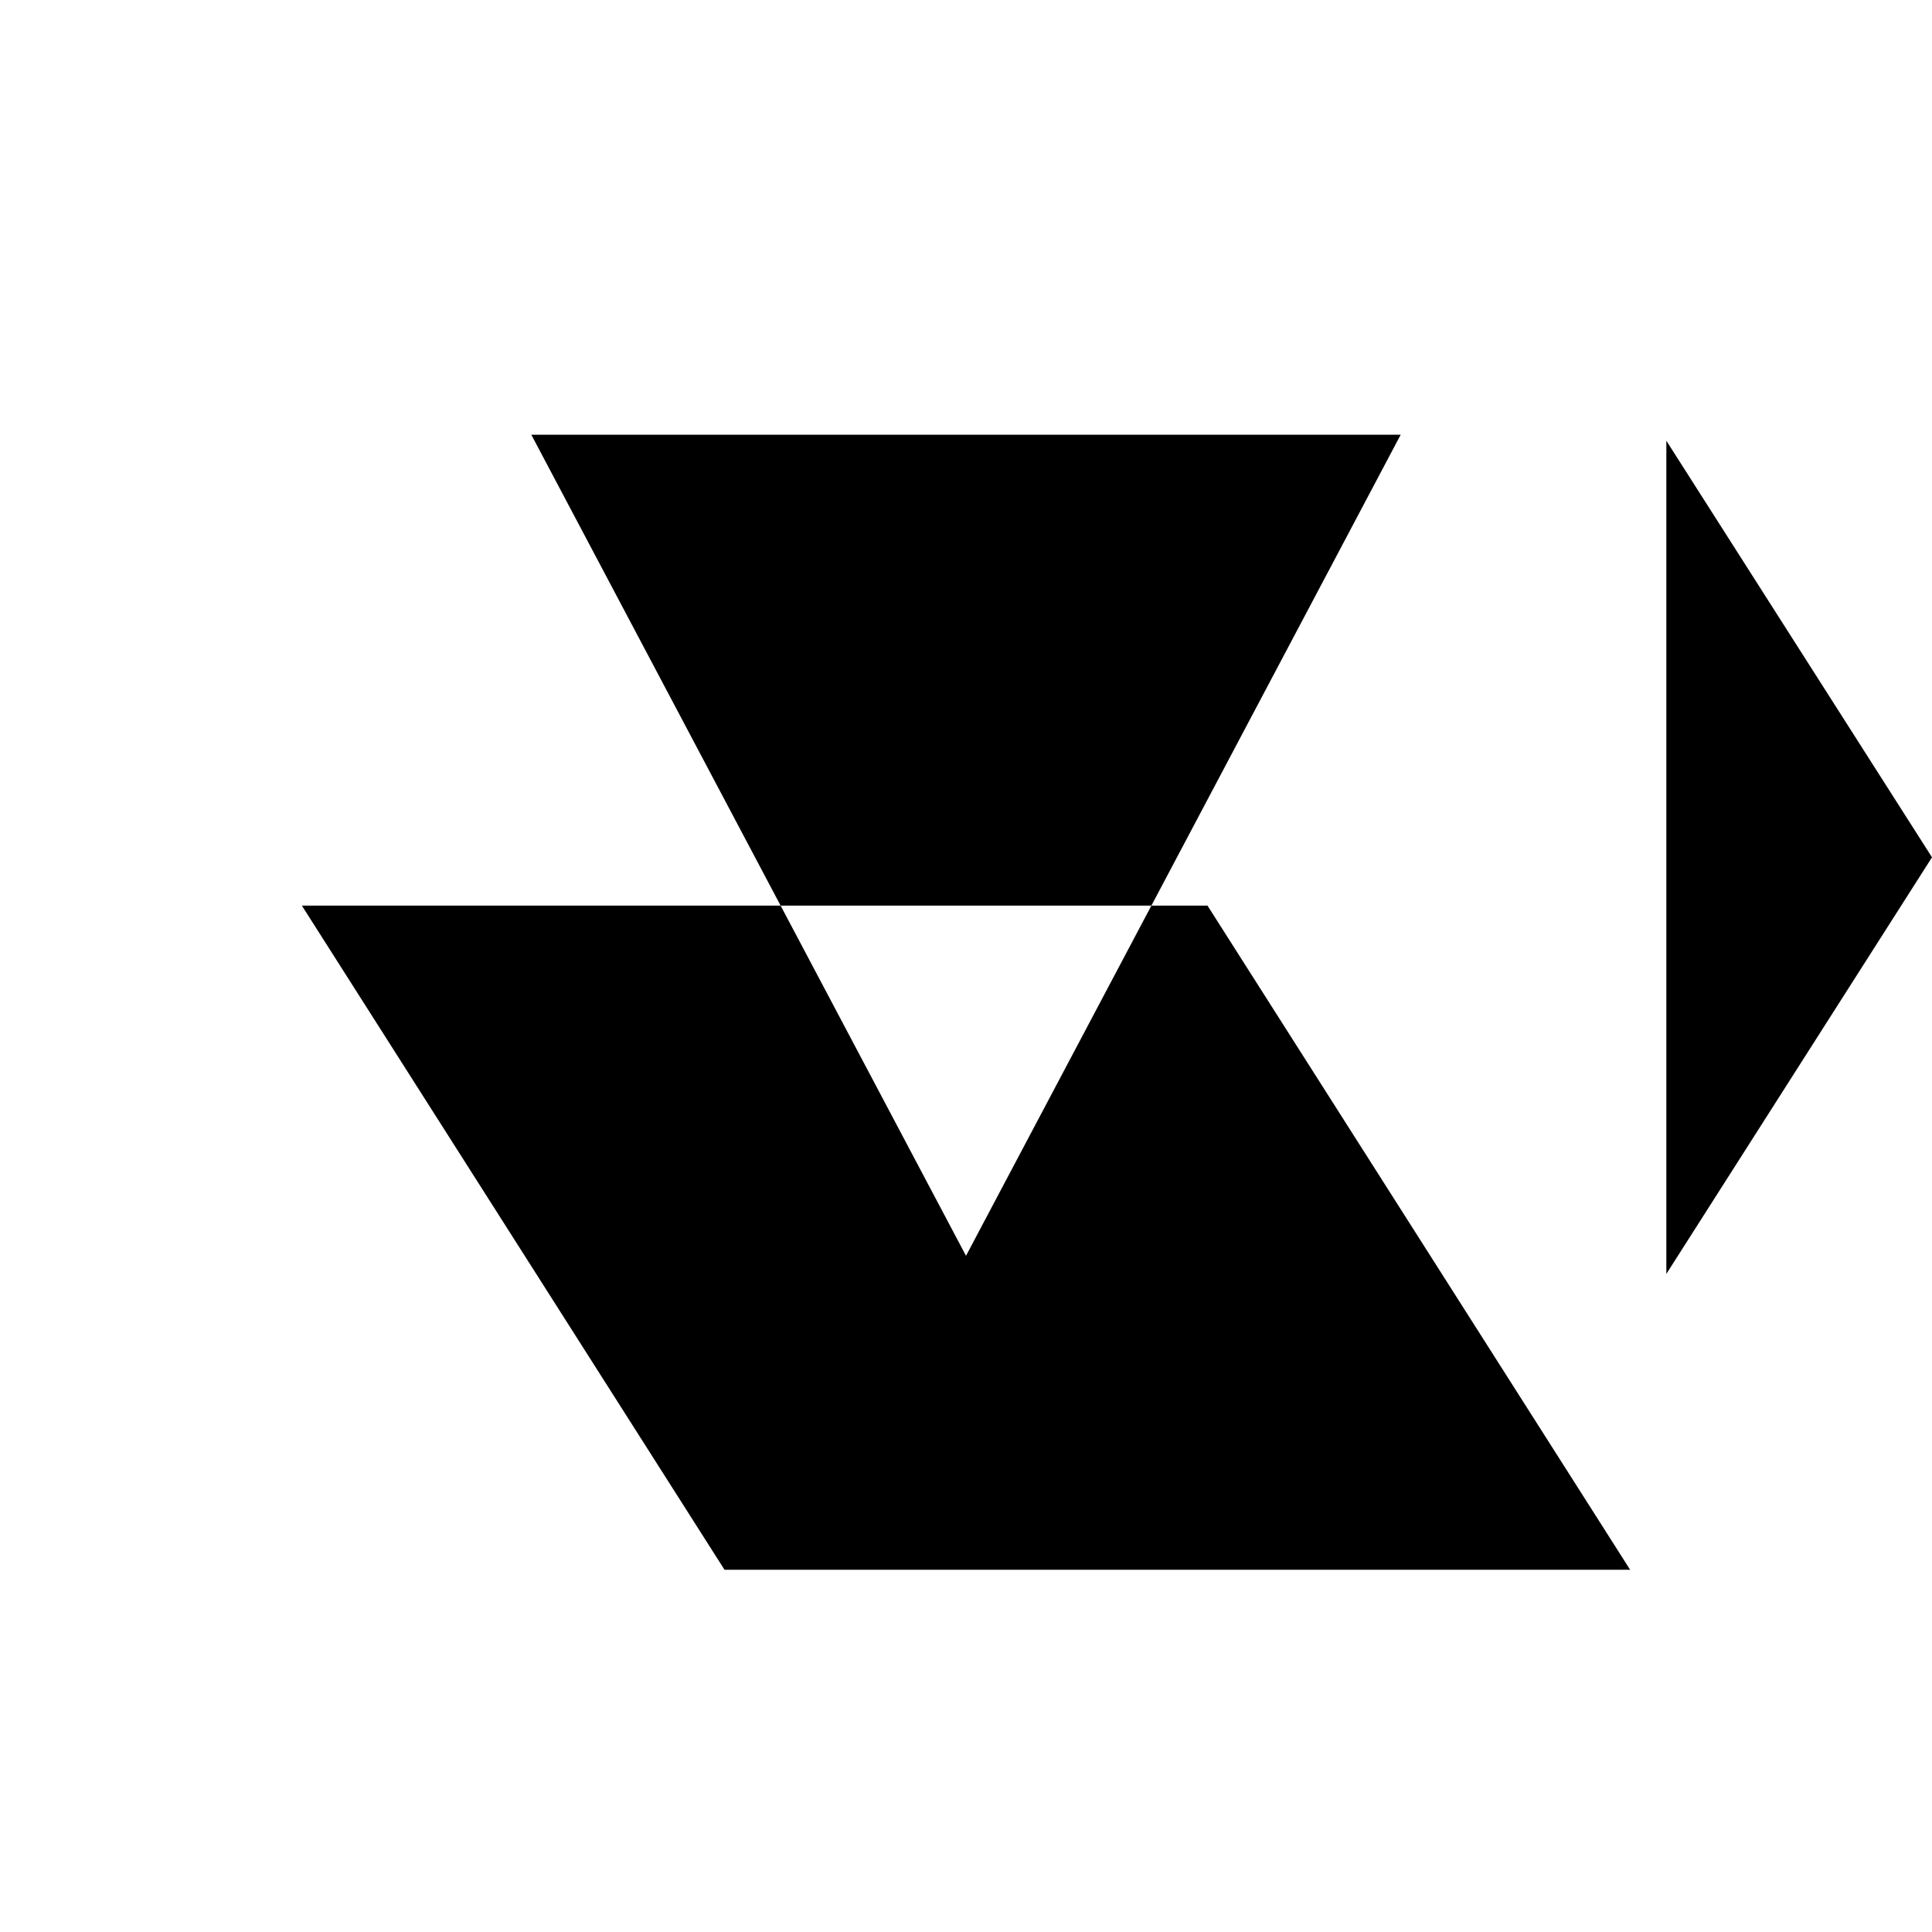
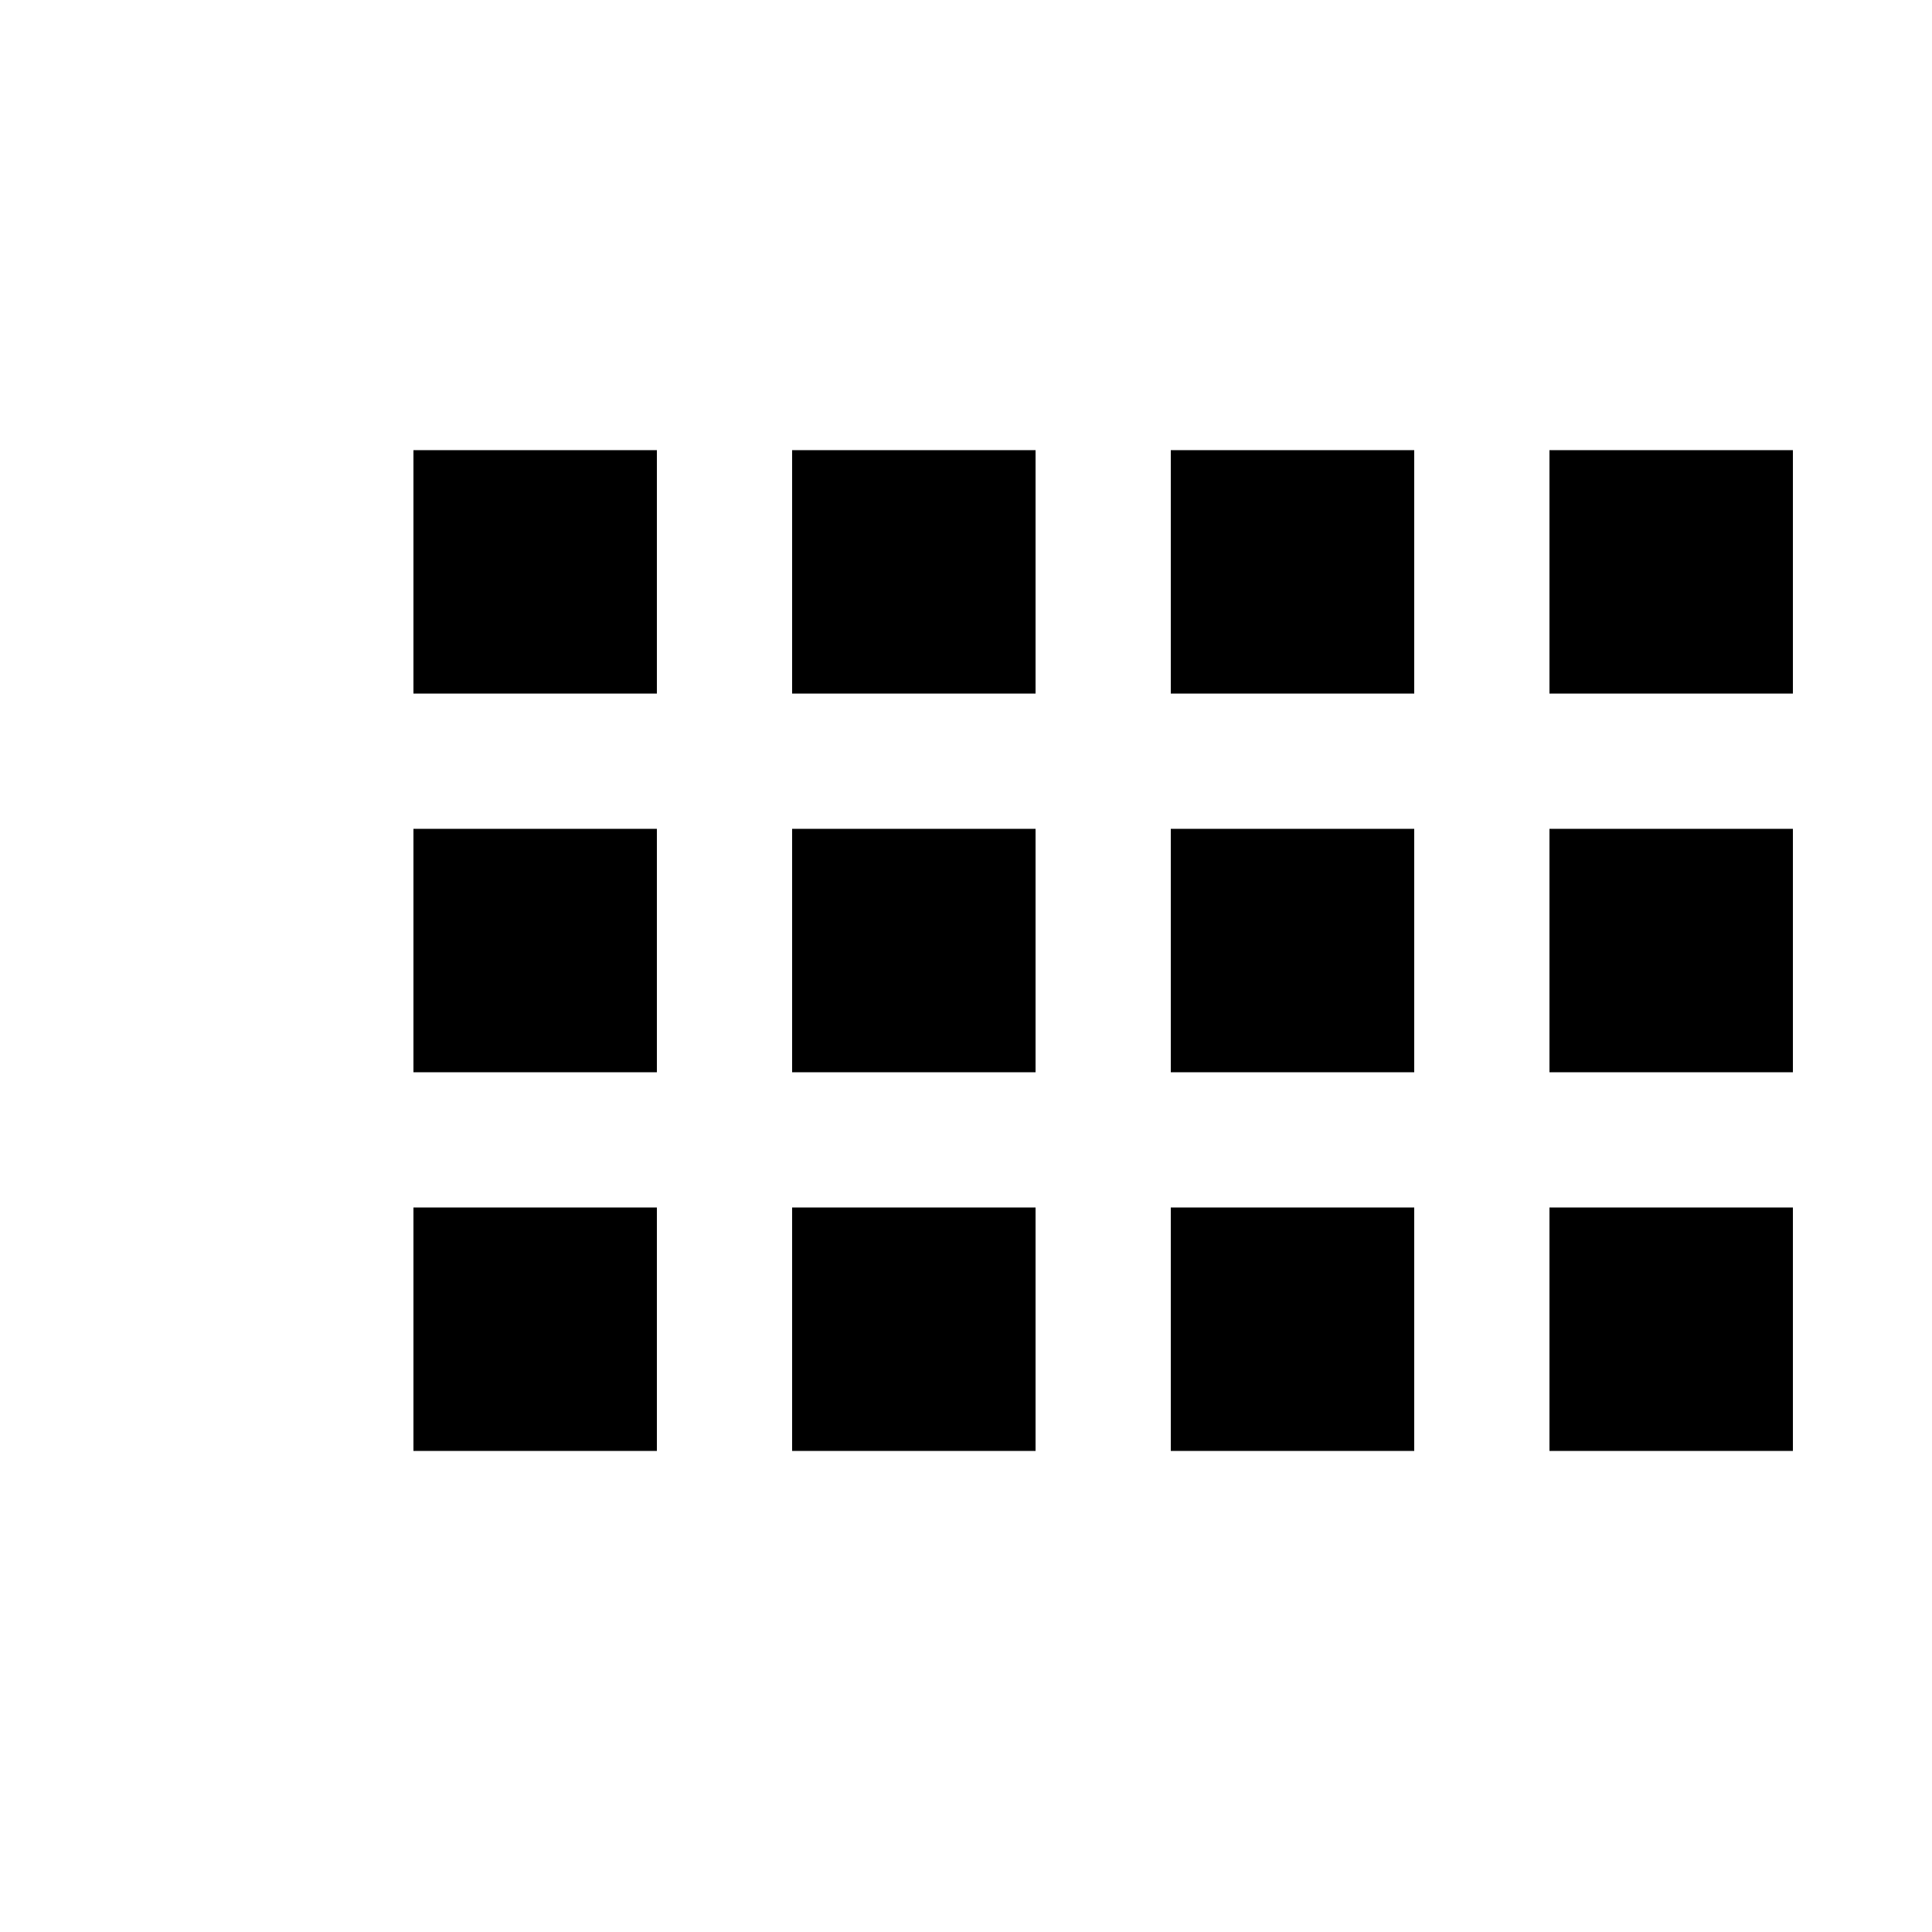
- <svg xmlns="http://www.w3.org/2000/svg" viewBox="0 0 128 128" fill="currentColor">
-   <path d="M35.2 28.8h57.6L64 83.2 35.2 28.8M20 60l28 44h60l-28-44H20M110.4 84.4l17.6-27.6-17.6-27.6V84.4z" />
+ <svg xmlns="http://www.w3.org/2000/svg" viewBox="0 0 40 40" fill="currentColor">
+   <path d="M8.56 17.16h5.04v5.04H8.56z" />
+   <path d="M16.4 17.16h5.04v5.04H16.4z" />
+   <path d="M24.24 17.16h5.04v5.04h-5.04z" />
+   <path d="M8.56 9.32h5.04v5.04H8.56z" />
+   <path d="M16.4 9.32h5.04v5.04H16.4z" />
+   <path d="M24.24 9.32h5.04v5.04h-5.04z" />
+   <path d="M32.08 17.16h5.04v5.04h-5.04z" />
+   <path d="M32.08 9.32h5.04v5.04h-5.04z" />
+   <path d="M8.56 25h5.04v5.04H8.56z" />
+   <path d="M16.4 25h5.04v5.04H16.4z" />
+   <path d="M24.24 25h5.04v5.04h-5.04z" />
+   <path d="M32.08 25h5.04v5.04h-5.04z" />
</svg>
